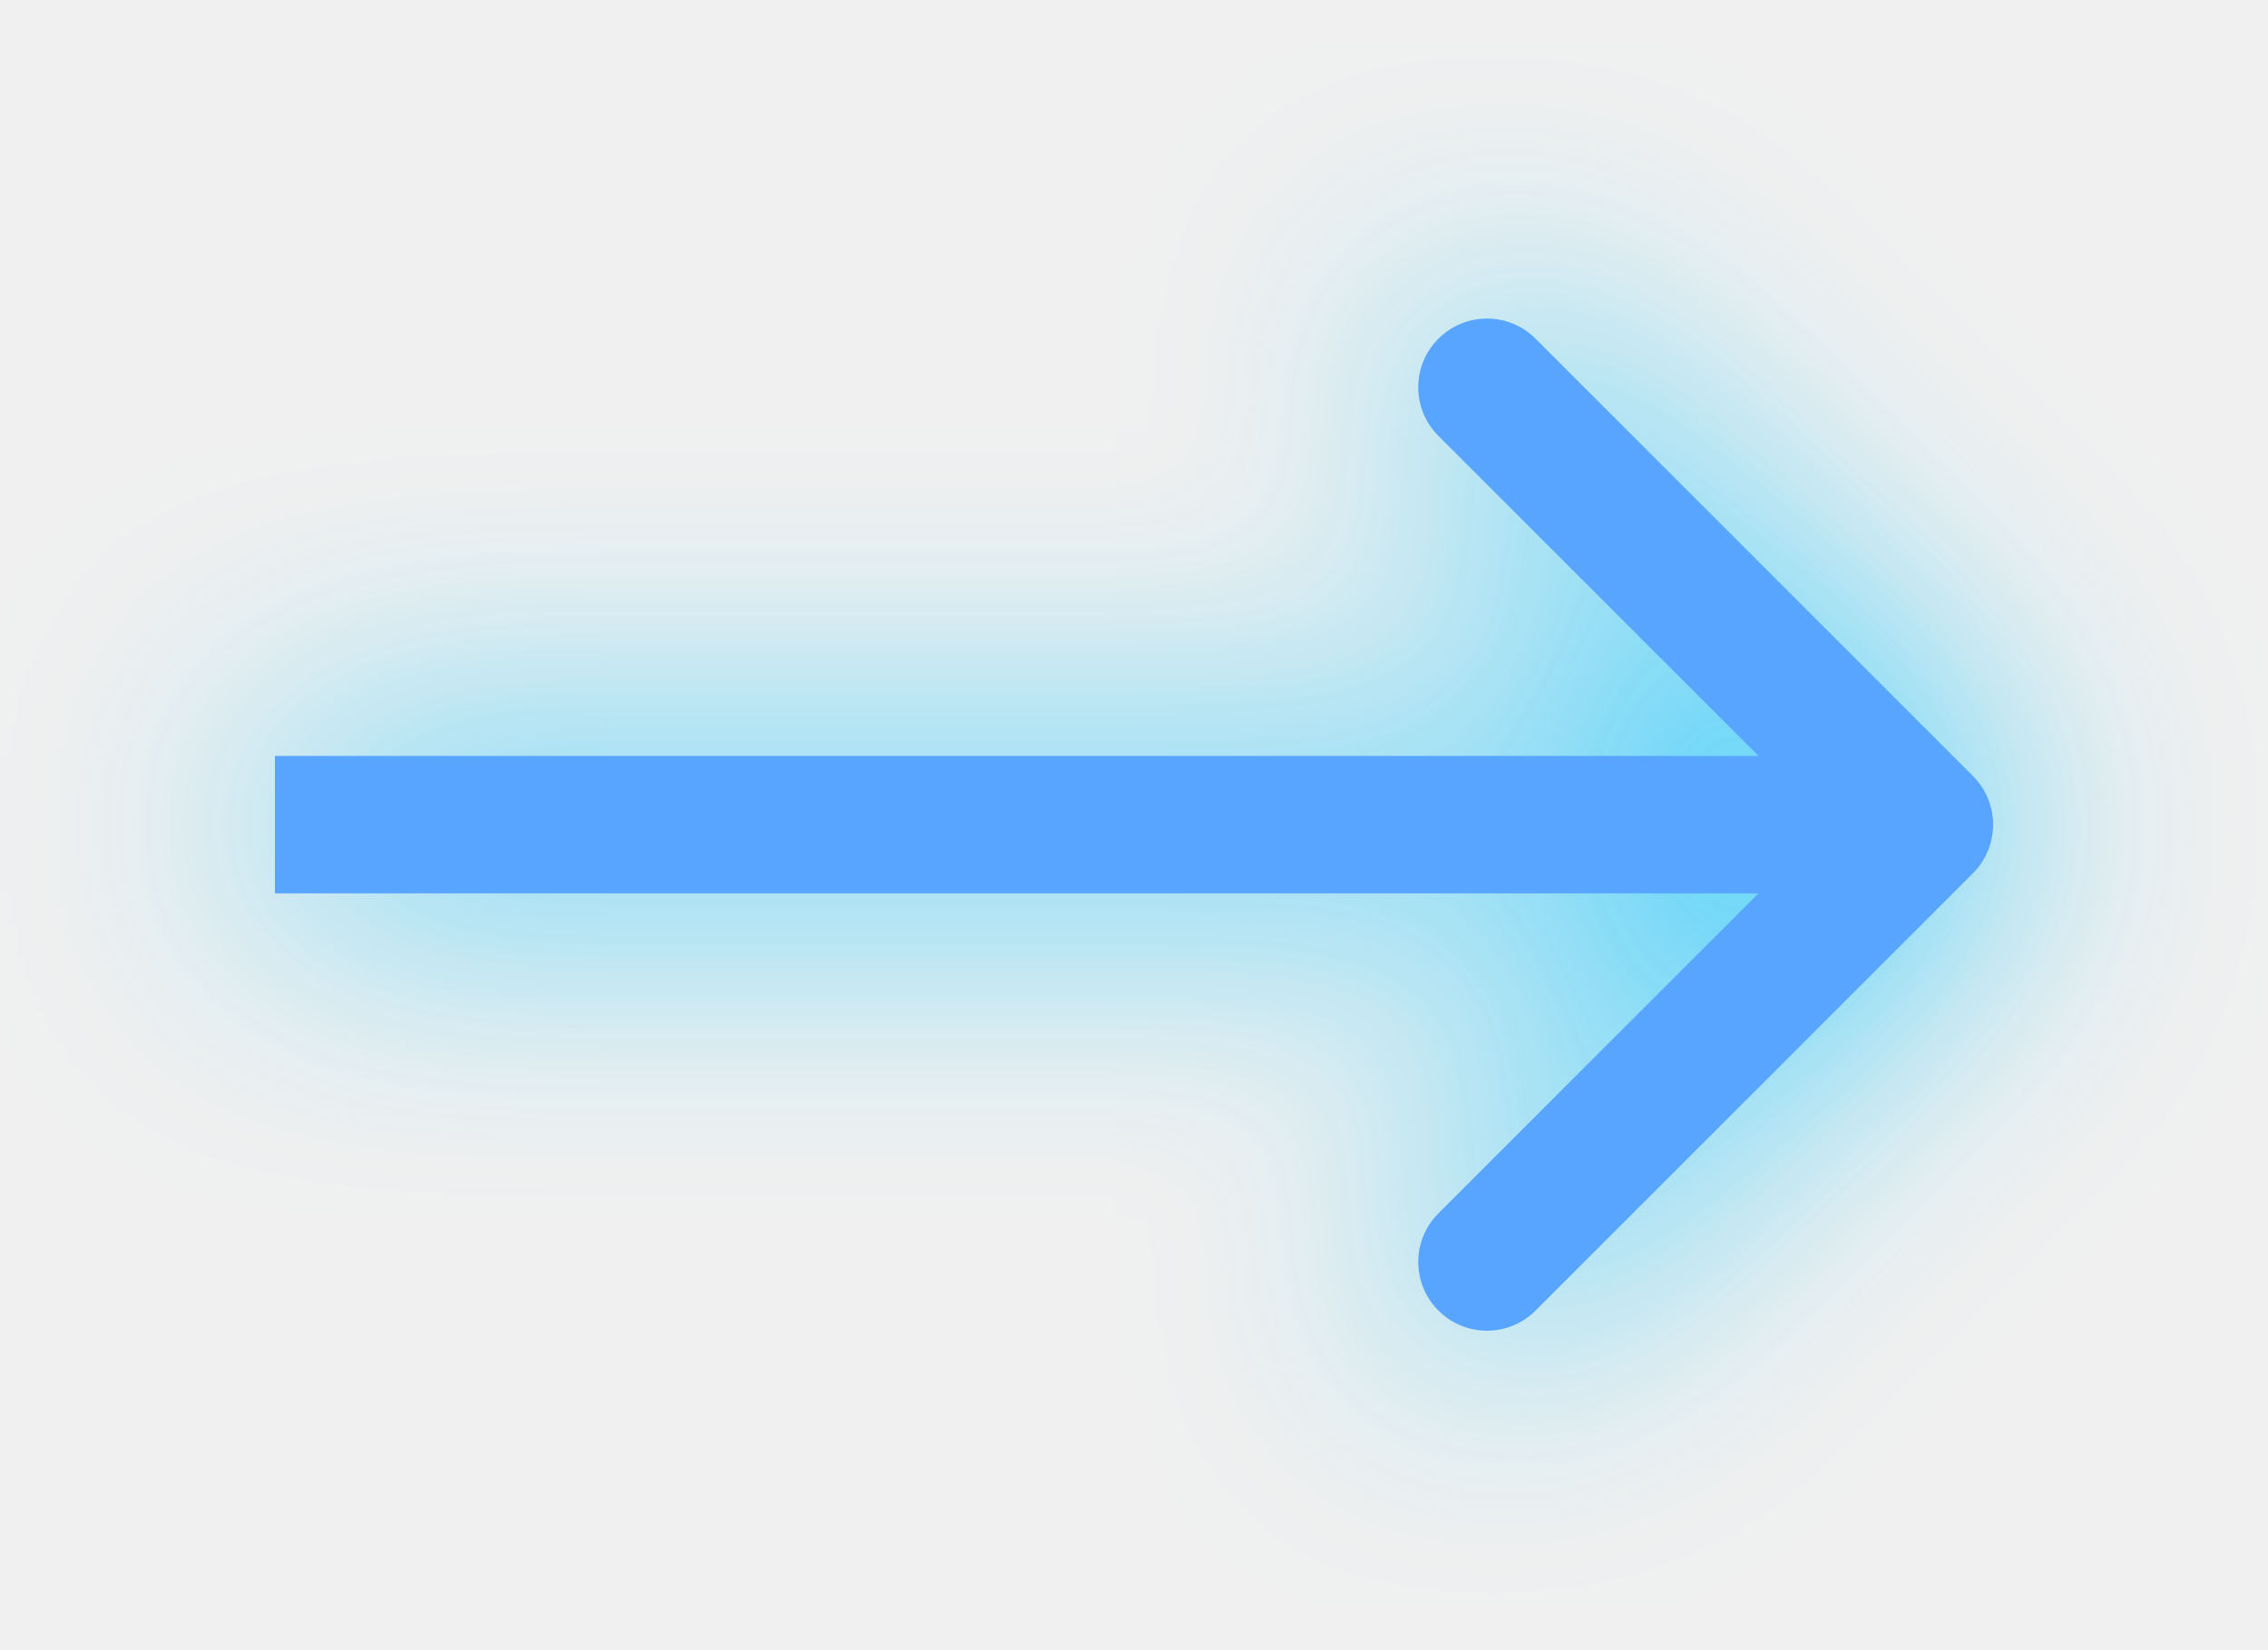
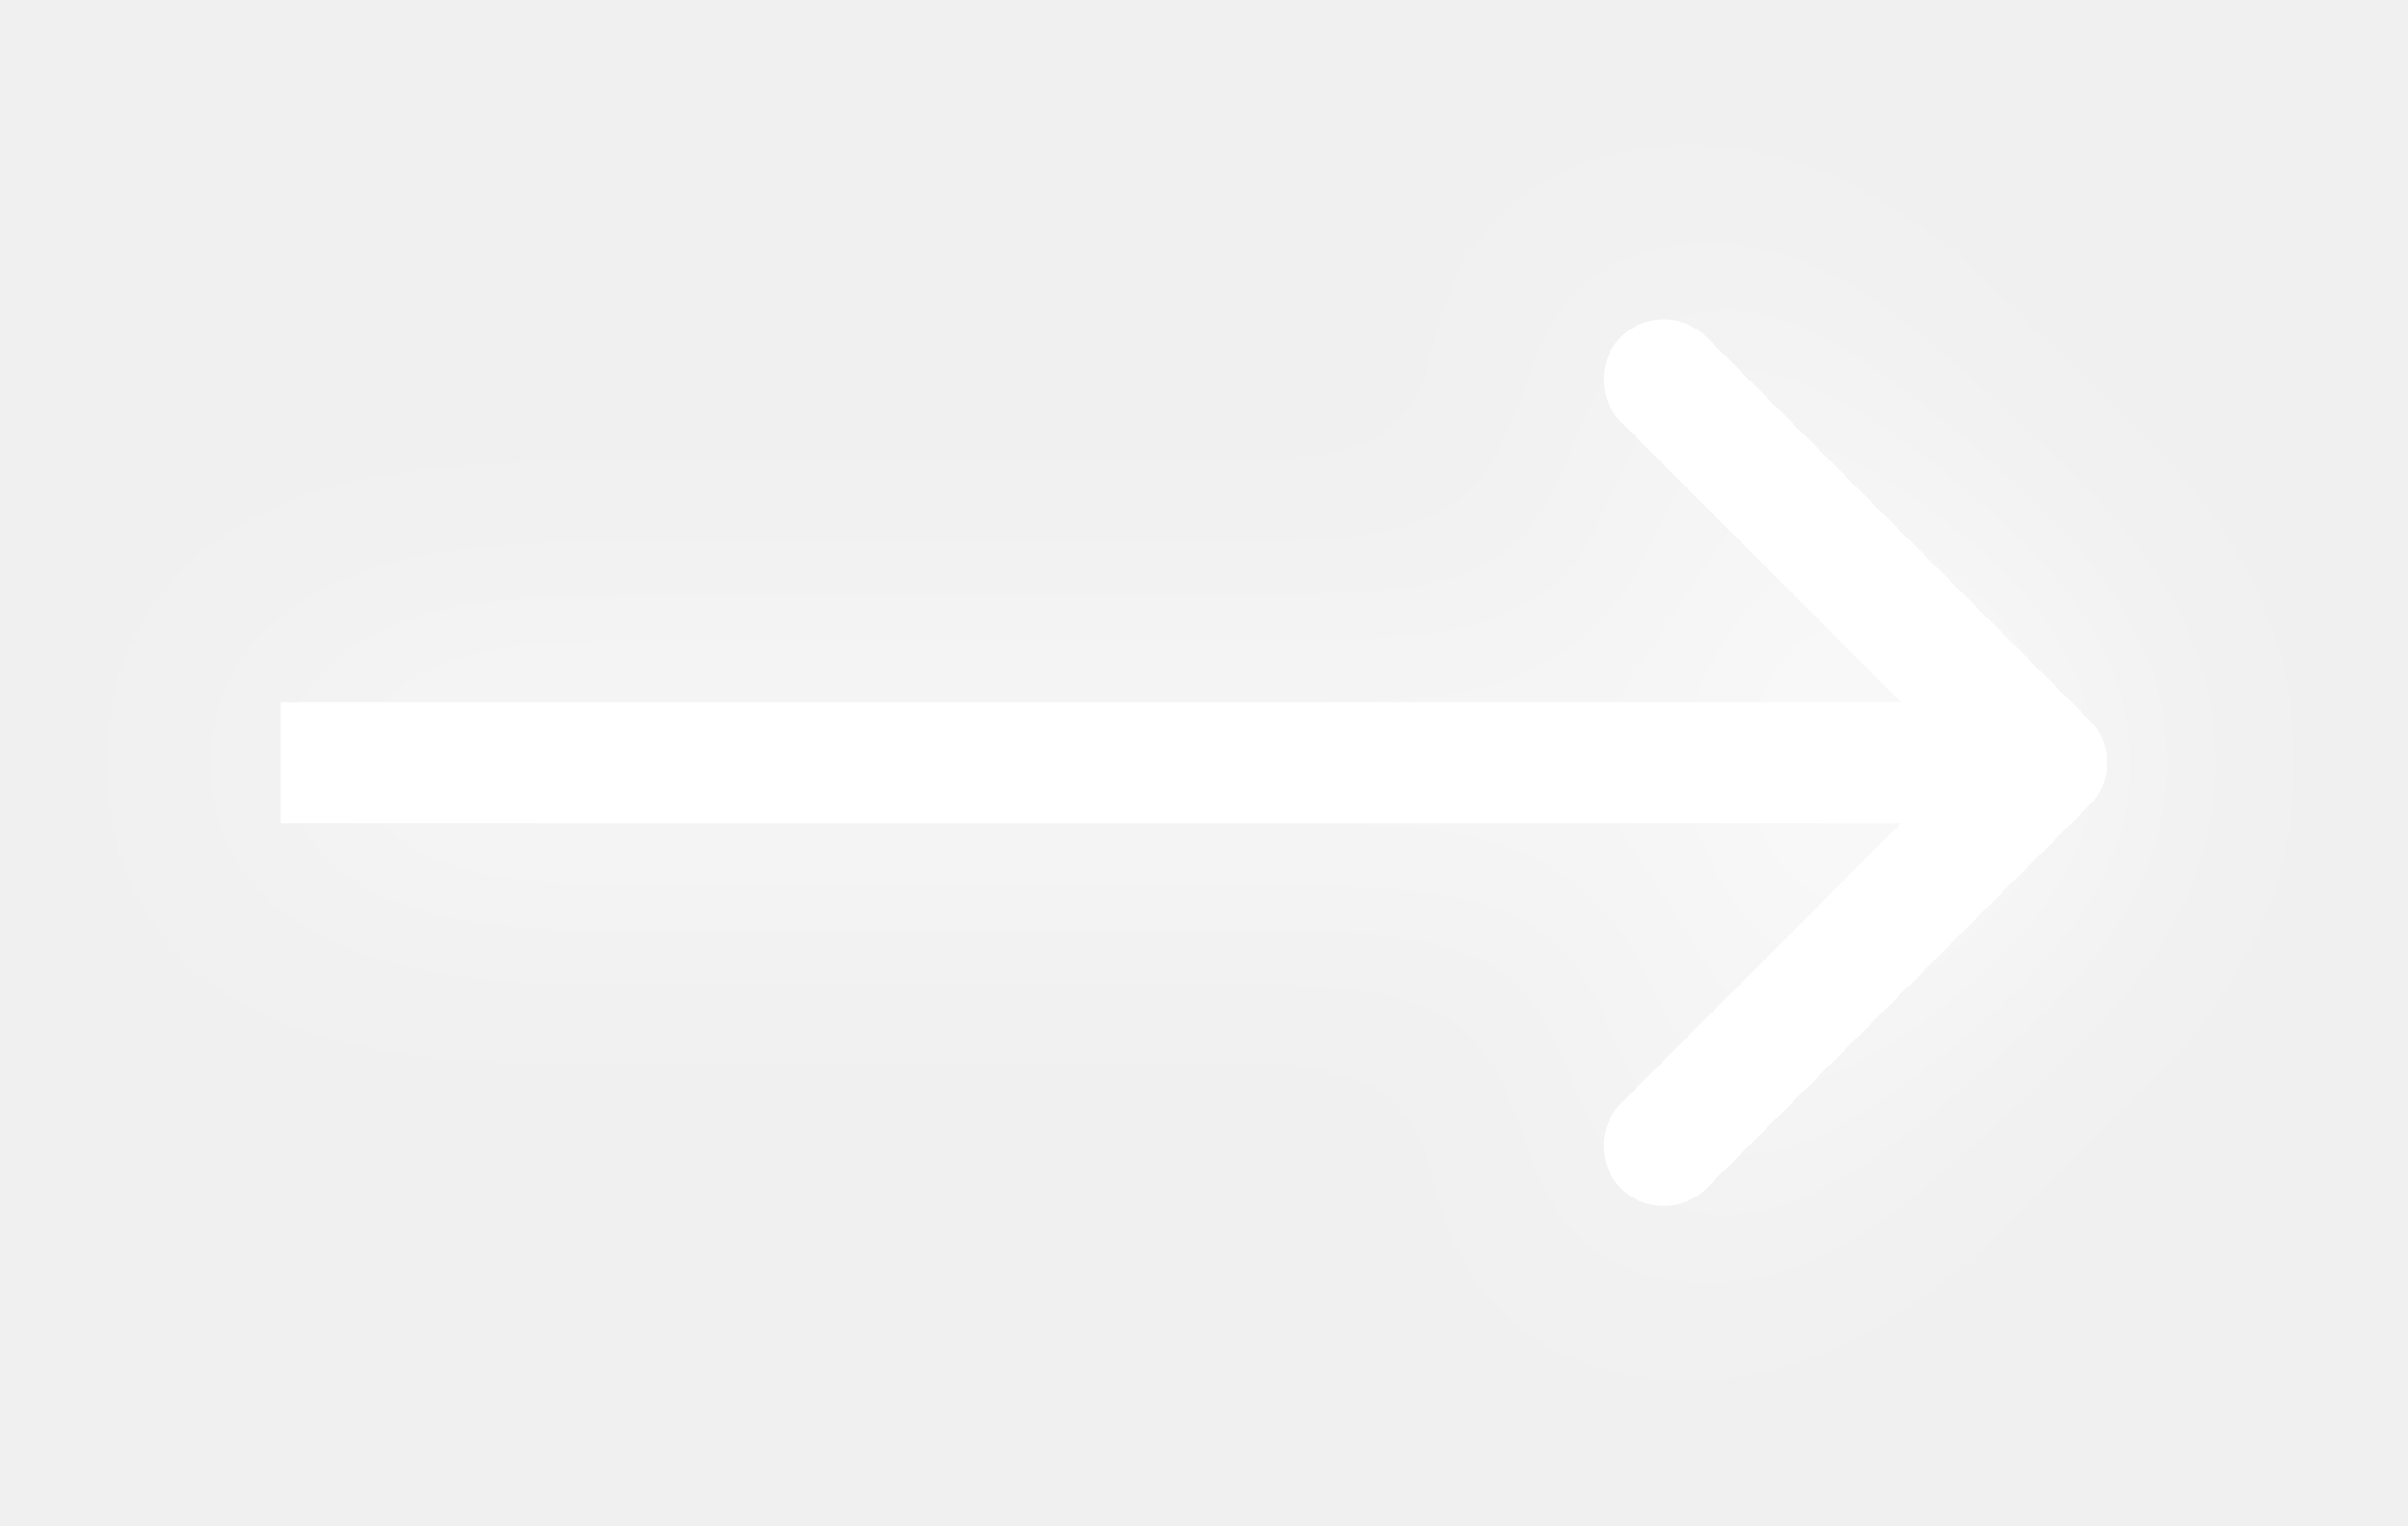
- <svg xmlns="http://www.w3.org/2000/svg" width="33" height="24" viewBox="0 0 33 24" fill="none">
+ <svg xmlns="http://www.w3.org/2000/svg" width="60" height="38" viewBox="0 0 60 38" fill="none">
  <g filter="url(#filter0_d)">
-     <path d="M28.707 12.707C29.098 12.317 29.098 11.683 28.707 11.293L22.343 4.929C21.953 4.538 21.32 4.538 20.929 4.929C20.538 5.319 20.538 5.953 20.929 6.343L26.586 12L20.929 17.657C20.538 18.047 20.538 18.68 20.929 19.071C21.32 19.462 21.953 19.462 22.343 19.071L28.707 12.707ZM4 13H28V11H4V13Z" fill="#58A5FF" />
+     <path d="M52.061 20.061C52.646 19.475 52.646 18.525 52.061 17.939L42.515 8.393C41.929 7.808 40.979 7.808 40.393 8.393C39.808 8.979 39.808 9.929 40.393 10.515L48.879 19L40.393 27.485C39.808 28.071 39.808 29.021 40.393 29.607C40.979 30.192 41.929 30.192 42.515 29.607L52.061 20.061ZM7 20.5L51 20.5L51 17.5L7 17.5L7 20.5Z" fill="white" />
  </g>
  <defs>
-     <filter id="filter0_d" x="0" y="0.636" width="33" height="22.728" filterUnits="userSpaceOnUse" color-interpolation-filters="sRGB">
+     <filter id="filter0_d" x="0" y="0.954" width="59.5" height="36.092" filterUnits="userSpaceOnUse" color-interpolation-filters="sRGB">
      <feFlood flood-opacity="0" result="BackgroundImageFix" />
      <feColorMatrix in="SourceAlpha" type="matrix" values="0 0 0 0 0 0 0 0 0 0 0 0 0 0 0 0 0 0 127 0" />
      <feOffset />
-       <feGaussianBlur stdDeviation="2" />
-       <feColorMatrix type="matrix" values="0 0 0 0 0 0 0 0 0 0.76 0 0 0 0 1 0 0 0 0.8 0" />
+       <feGaussianBlur stdDeviation="3.5" />
+       <feColorMatrix type="matrix" values="0 0 0 0 1 0 0 0 0 1 0 0 0 0 1 0 0 0 0.96 0" />
      <feBlend mode="normal" in2="BackgroundImageFix" result="effect1_dropShadow" />
      <feBlend mode="normal" in="SourceGraphic" in2="effect1_dropShadow" result="shape" />
    </filter>
  </defs>
</svg>
